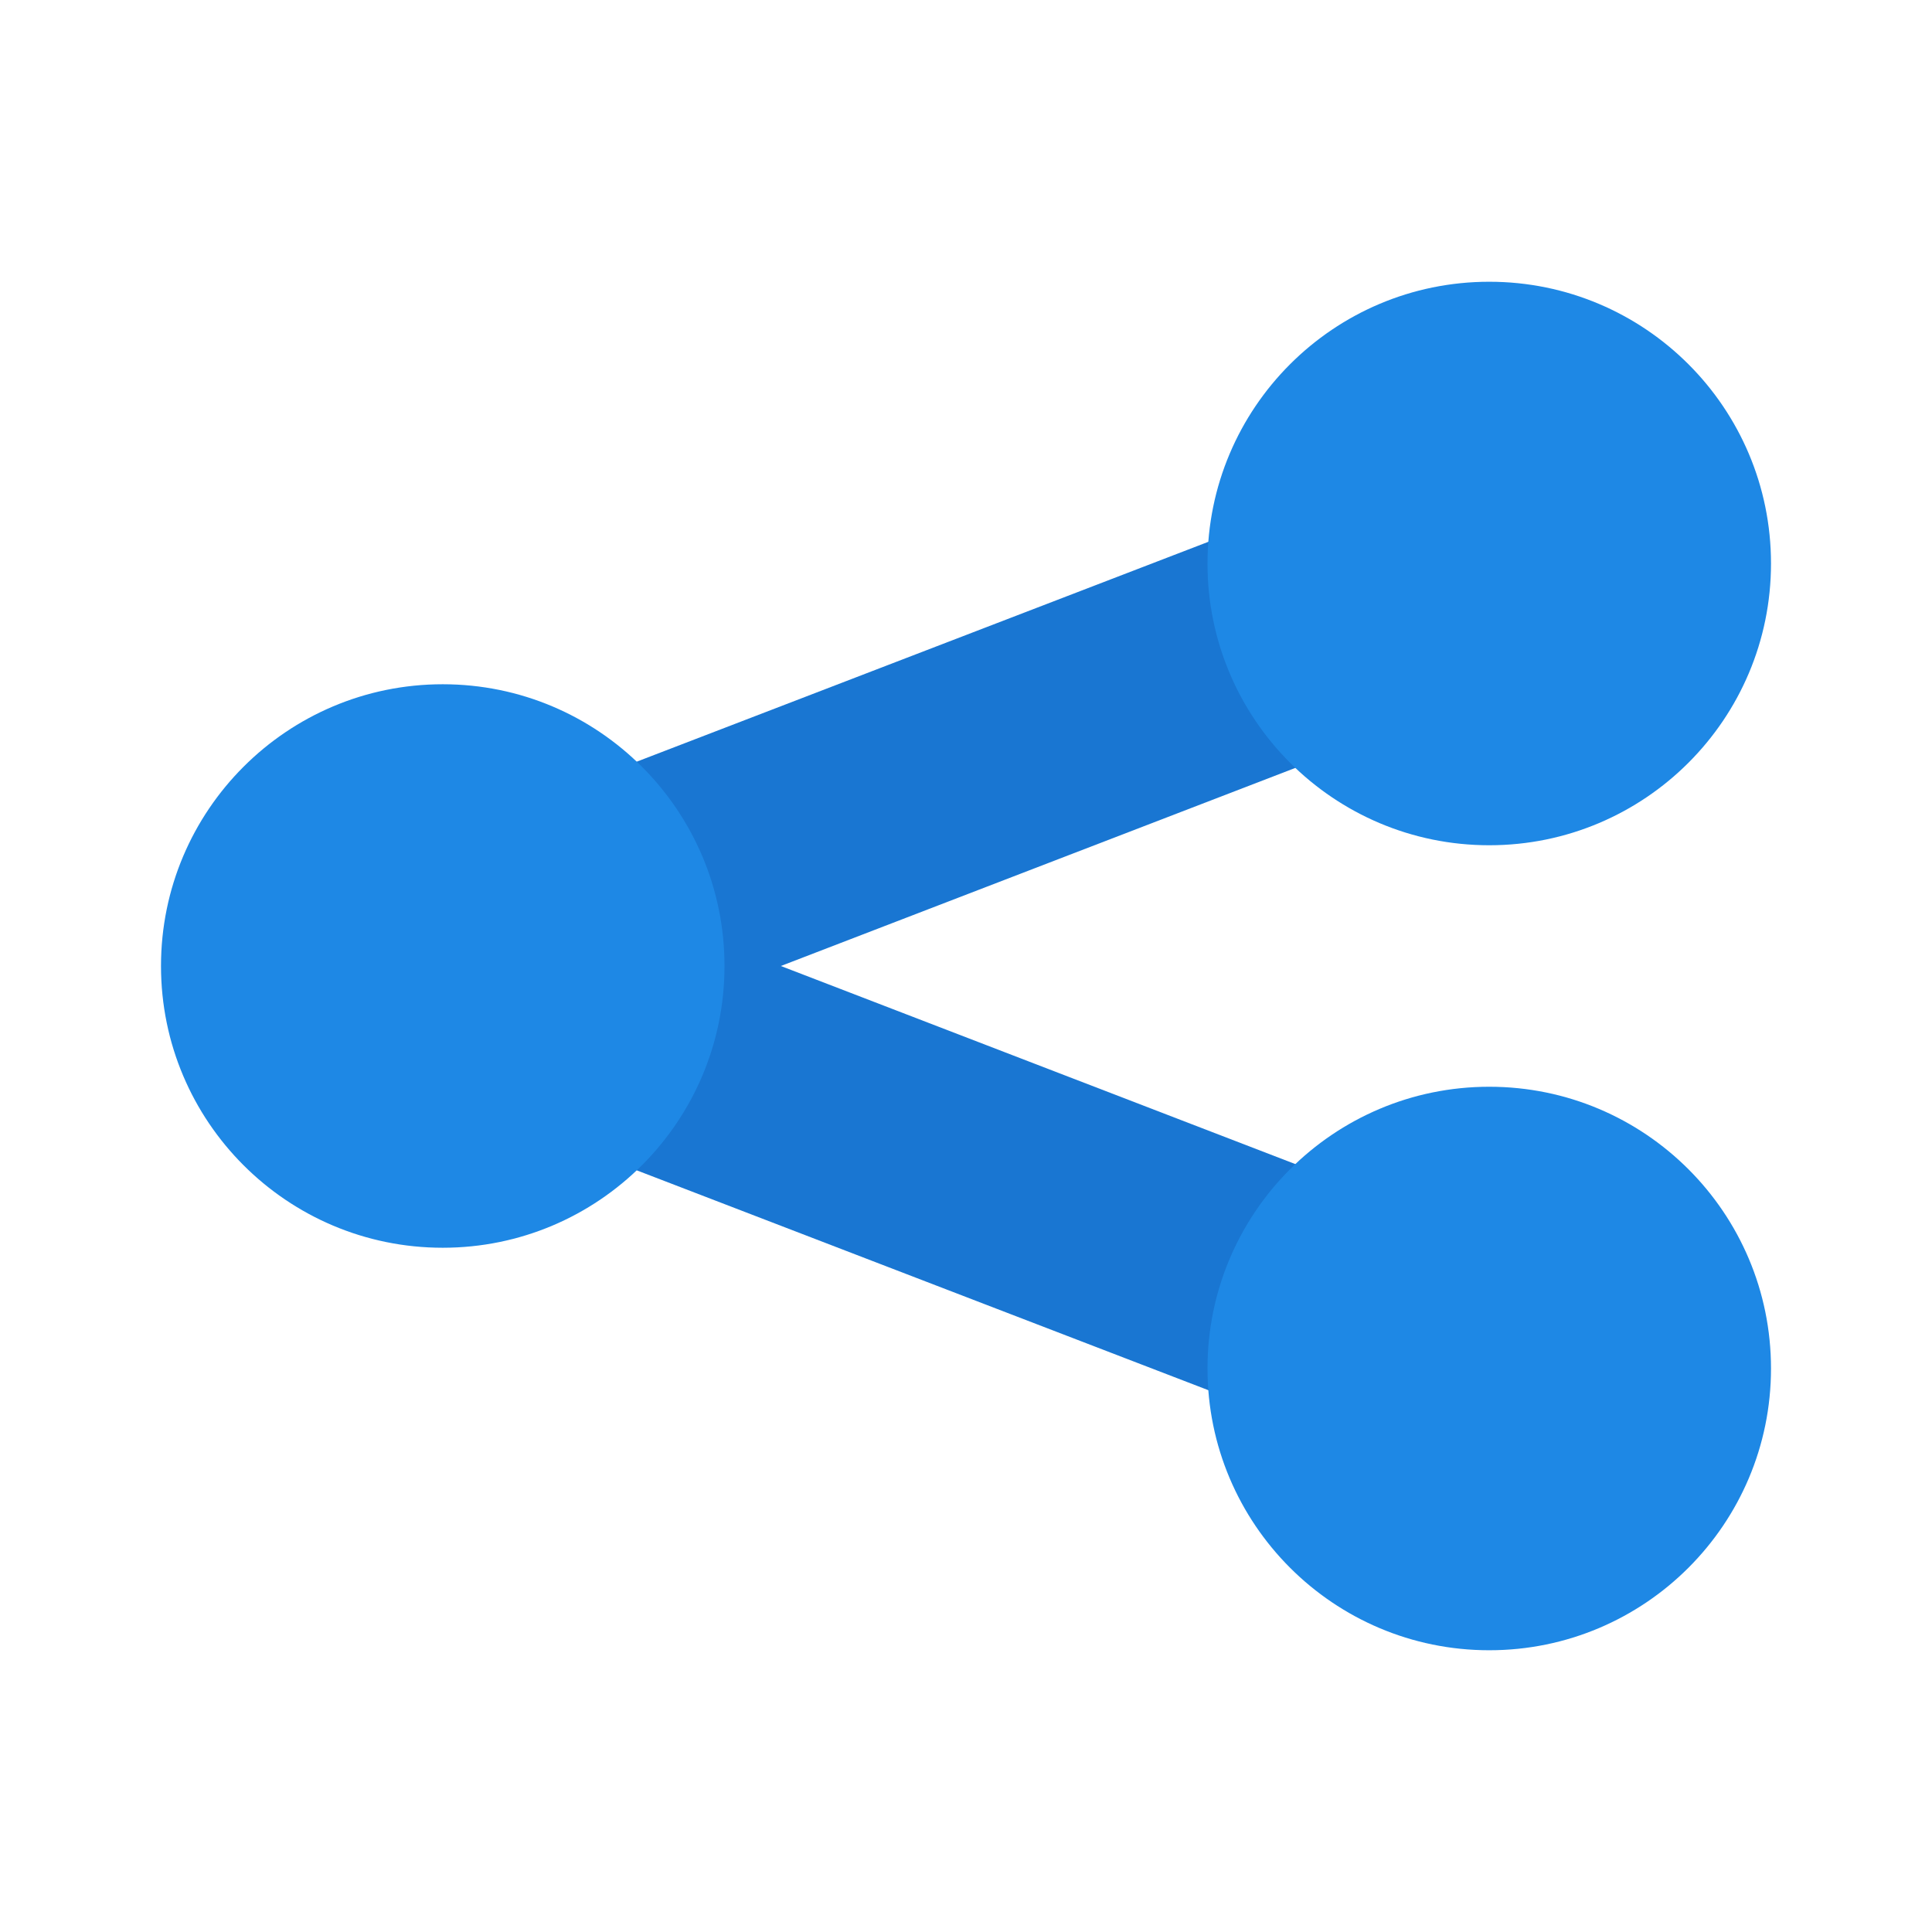
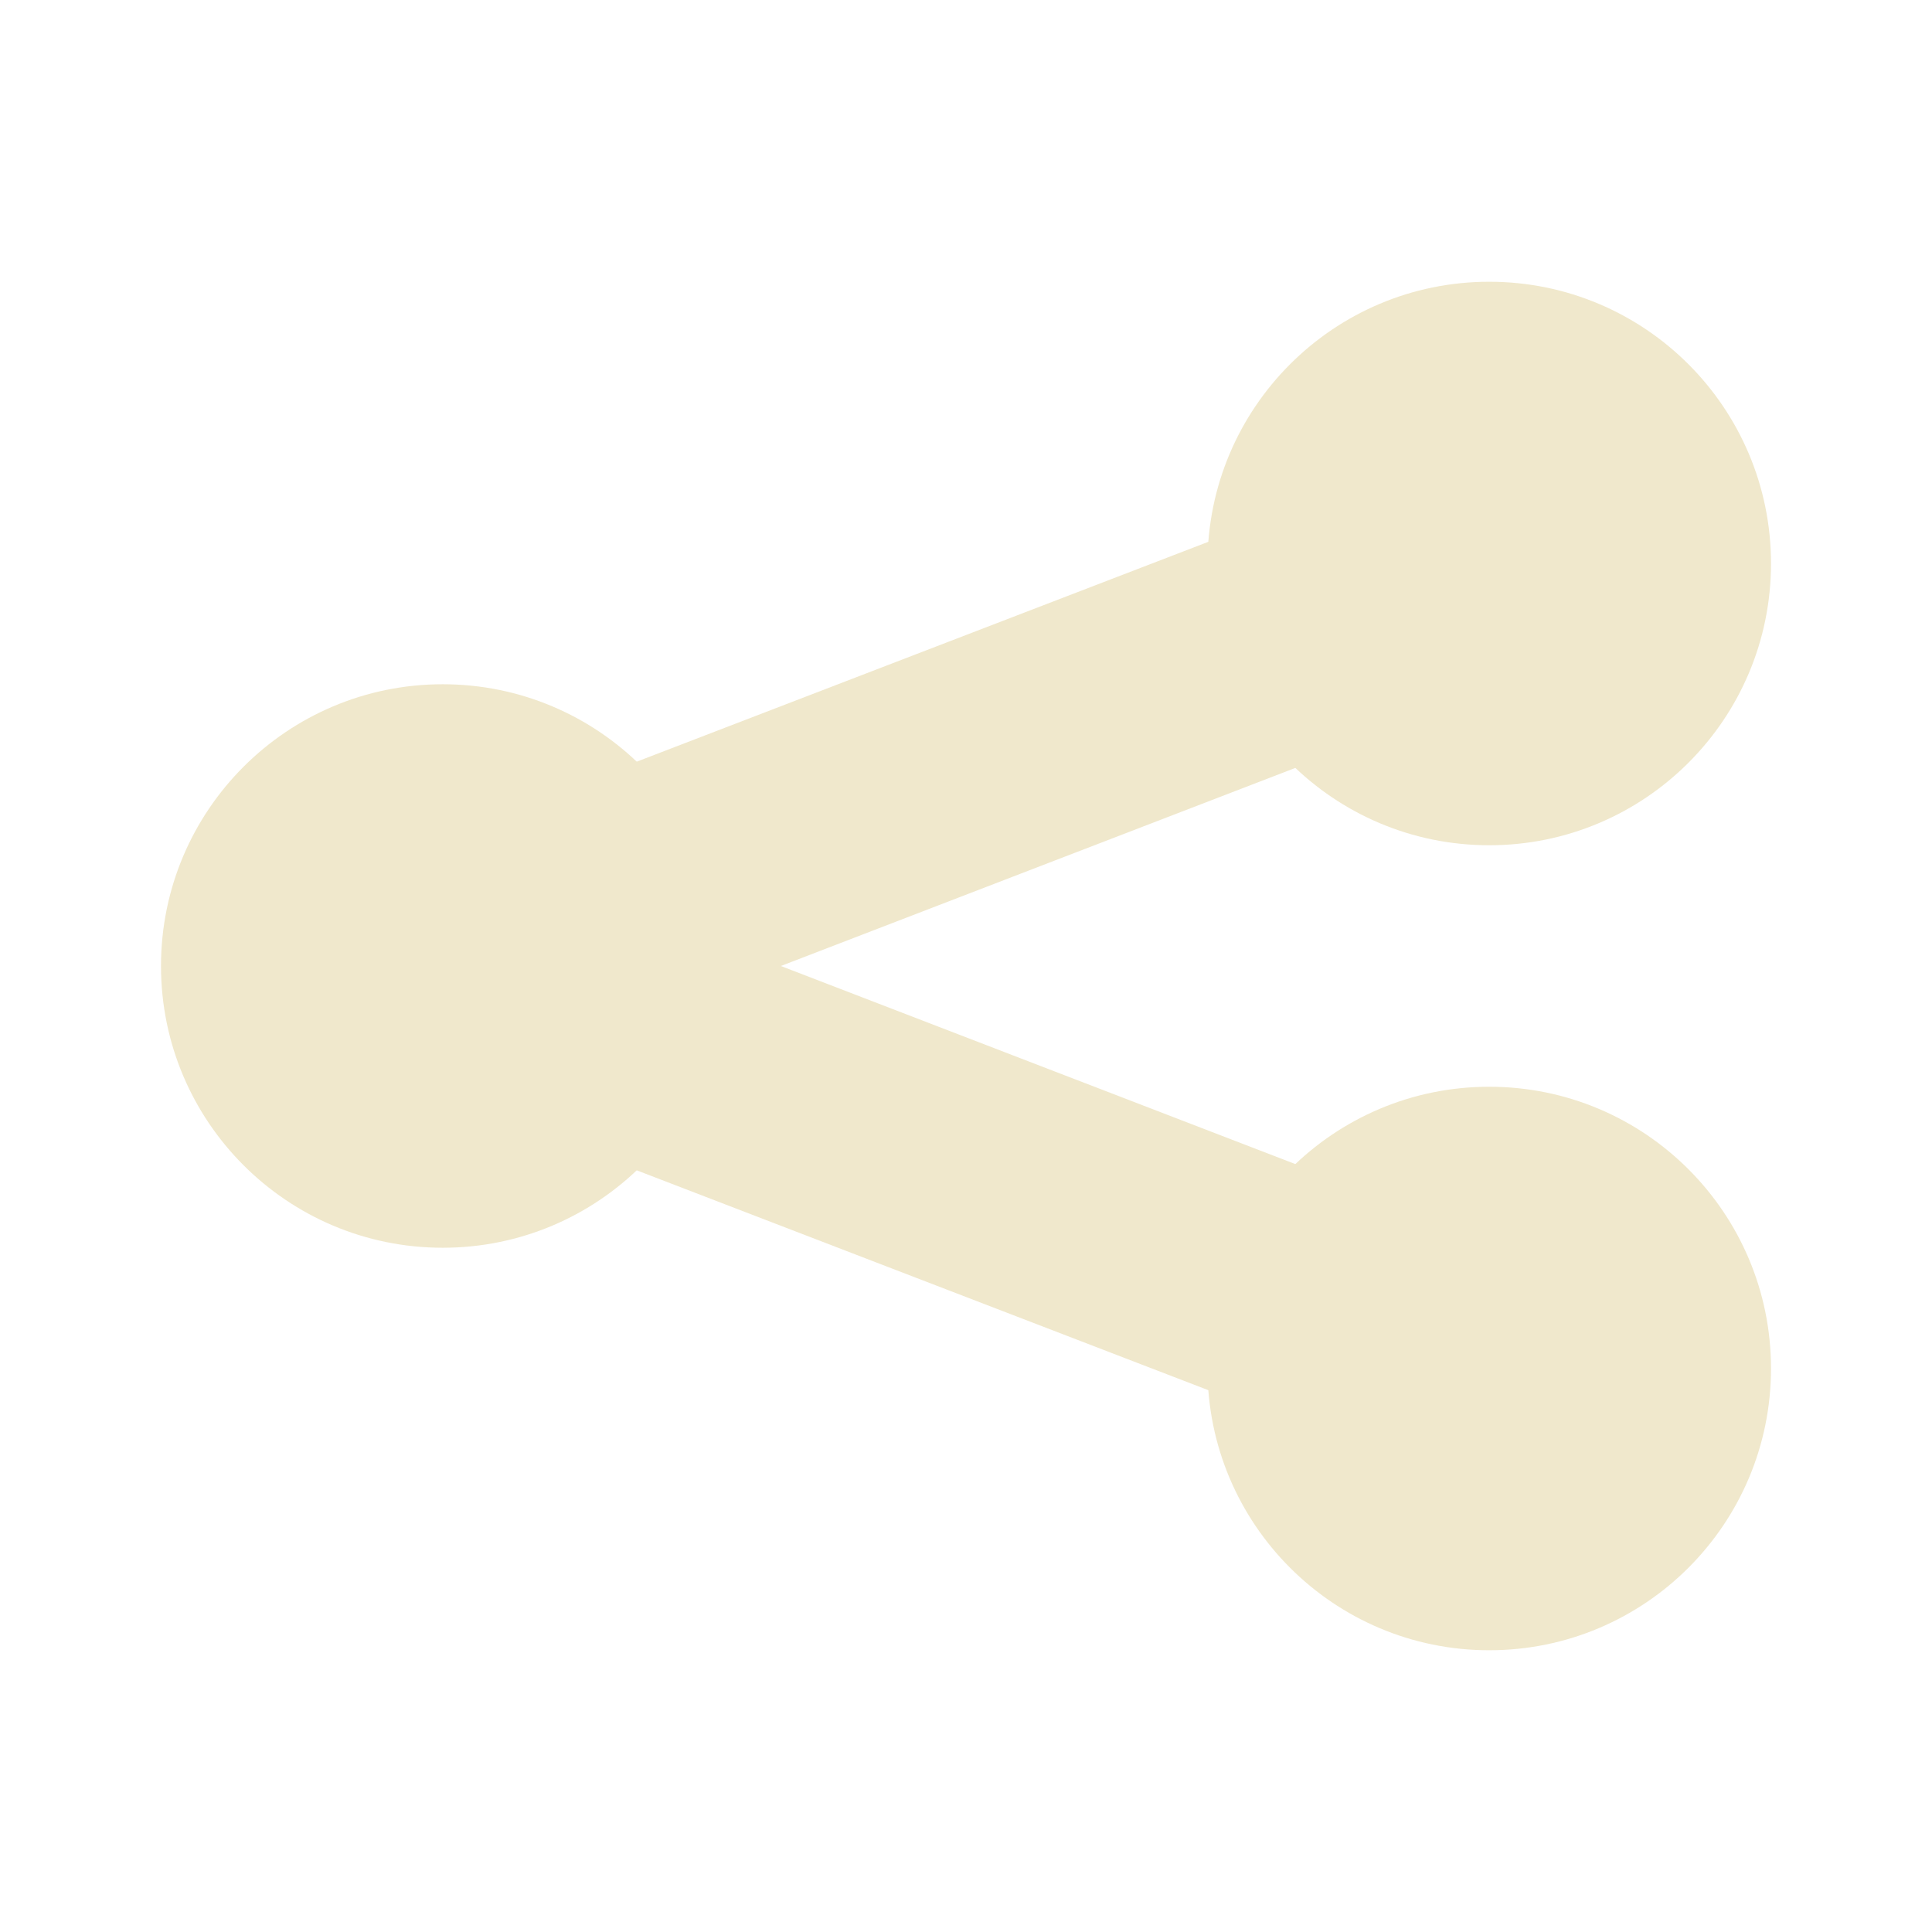
<svg xmlns="http://www.w3.org/2000/svg" viewBox="0 0 48 48" width="36x" height="36px">
-   <path fill="#1976D2" d="M38.1,31.2L19.4,24l18.7-7.2c1.5-0.6,2.3-2.3,1.7-3.9c-0.6-1.5-2.3-2.3-3.9-1.7l-26,10C8.8,21.6,8,22.8,8,24s0.8,2.4,1.9,2.8l26,10c0.4,0.1,0.7,0.2,1.1,0.2c1.2,0,2.3-0.7,2.8-1.9C40.4,33.5,39.6,31.8,38.1,31.2z" />
-   <path fill="#1E88E5" d="M11 17A7 7 0 1 0 11 31 7 7 0 1 0 11 17zM37 7A7 7 0 1 0 37 21 7 7 0 1 0 37 7zM37 27A7 7 0 1 0 37 41 7 7 0 1 0 37 27z" />
+   <path fill="#F0E8CC" d="M38.1,31.2L19.4,24l18.7-7.2c1.5-0.6,2.3-2.3,1.7-3.9c-0.6-1.5-2.3-2.3-3.9-1.7l-26,10C8.8,21.6,8,22.8,8,24s0.8,2.4,1.9,2.8l26,10c0.4,0.1,0.7,0.2,1.1,0.2c1.2,0,2.3-0.7,2.8-1.9C40.4,33.5,39.6,31.8,38.1,31.2z" />
+   <path fill="#F0E8CC" d="M11 17A7 7 0 1 0 11 31 7 7 0 1 0 11 17zM37 7A7 7 0 1 0 37 21 7 7 0 1 0 37 7zM37 27A7 7 0 1 0 37 41 7 7 0 1 0 37 27z" />
</svg>
